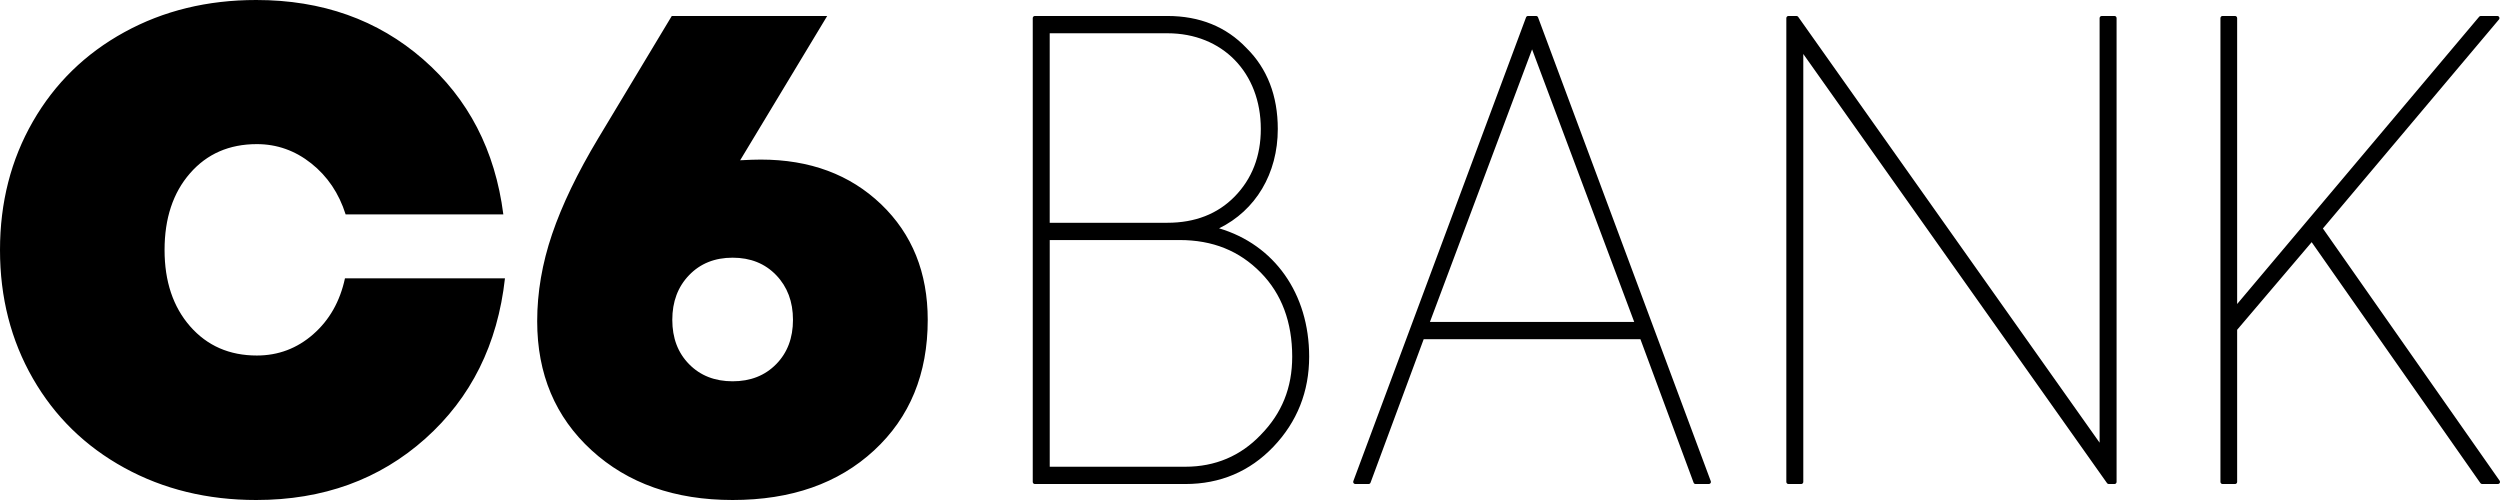
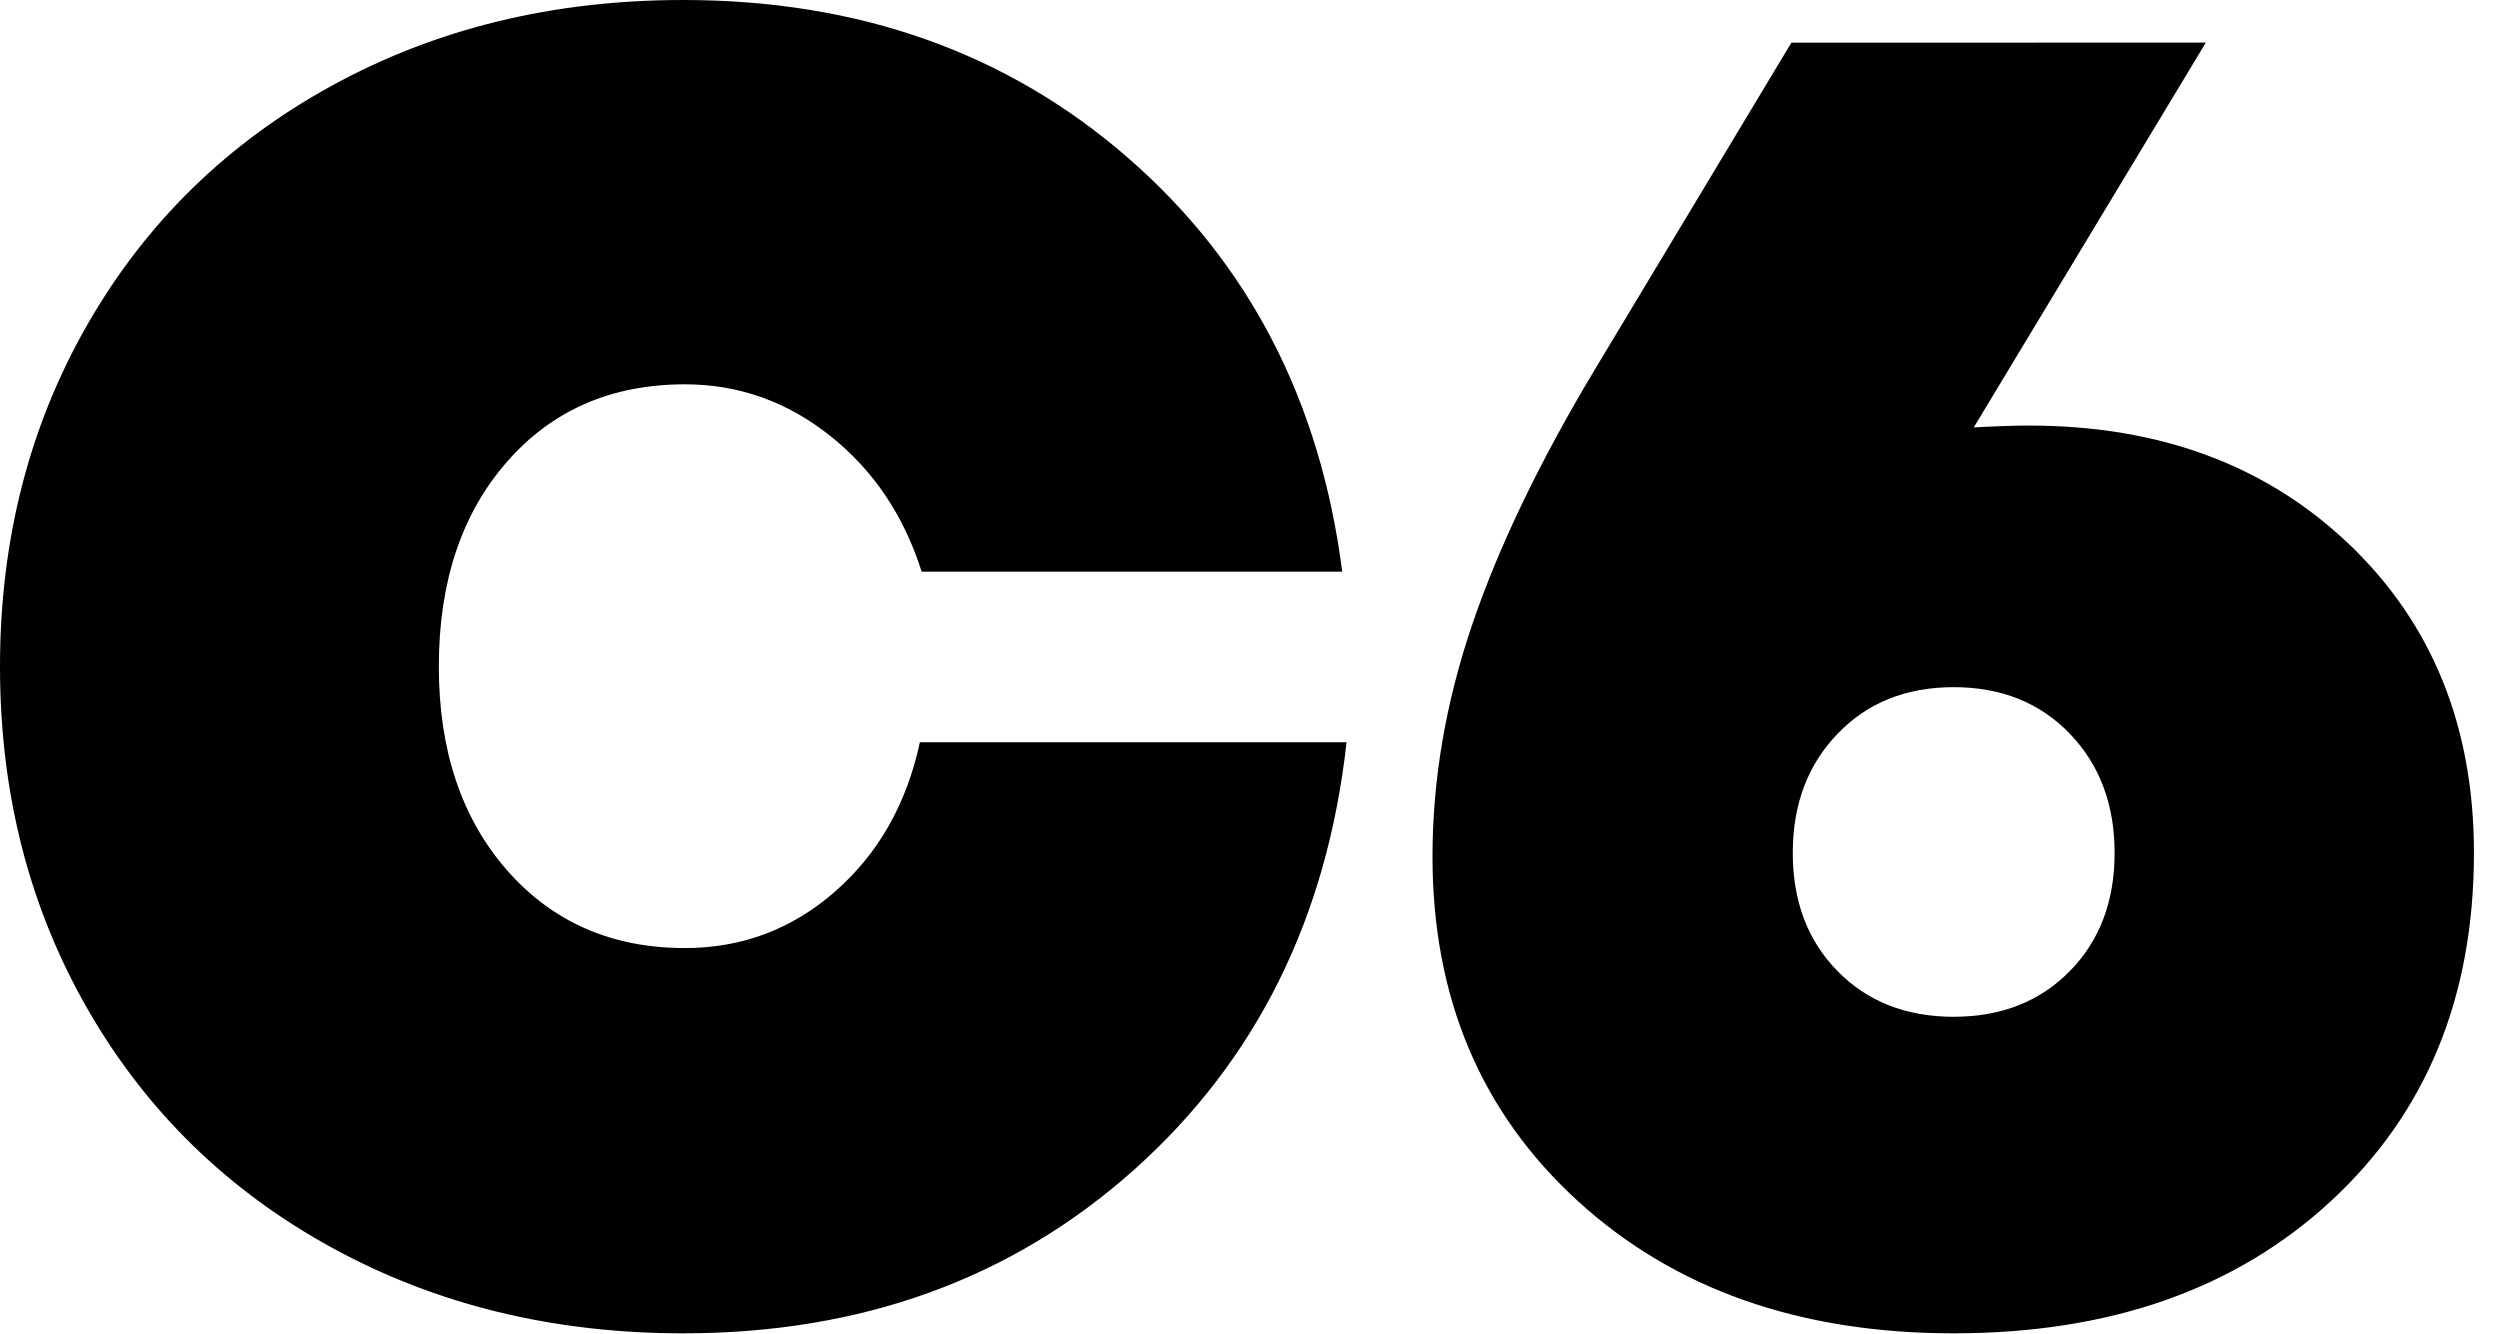
- <svg xmlns="http://www.w3.org/2000/svg" class="jss7 jss9 MuiBox-root jss159" viewBox="0 0 120 24" fill="black">
-   <path clip-rule="evenodd" shape-rendering="geometricPrecision" d="M15.034 16.045c.778-.681 1.285-1.576 1.524-2.684h7.68c-.352 3.167-1.627 5.731-3.824 7.694C18.216 23.018 15.51 24 12.298 24c-2.343 0-4.452-.515-6.328-1.544-1.876-1.029-3.34-2.459-4.392-4.29C.526 16.335 0 14.28 0 12c0-2.28.526-4.335 1.578-6.166C2.63 4.003 4.094 2.573 5.97 1.544 7.846.514 9.955 0 12.298 0c3.161 0 5.83.947 8.007 2.842 2.176 1.894 3.462 4.377 3.855 7.448H16.59c-.321-1.013-.87-1.828-1.648-2.446-.777-.617-1.648-.926-2.612-.926-1.327 0-2.397.467-3.21 1.401-.815.934-1.221 2.161-1.221 3.68 0 1.51.41 2.732 1.228 3.666.82.934 1.886 1.4 3.203 1.4 1.026 0 1.928-.34 2.705-1.02zm27.26-6.24c1.491 1.43 2.237 3.28 2.237 5.547 0 2.592-.858 4.682-2.575 6.268-1.718 1.587-3.98 2.38-6.79 2.38-2.776 0-5.033-.796-6.772-2.388-1.74-1.593-2.609-3.656-2.609-6.193 0-1.385.239-2.779.716-4.181.477-1.402 1.215-2.936 2.214-4.6l3.53-5.87 7.46-.001-4.177 6.926c.417-.022.746-.033.988-.033 2.359 0 4.284.715 5.777 2.145zm-5.037 7.675c.537-.547.806-1.256.806-2.128 0-.871-.269-1.586-.806-2.145-.538-.559-1.235-.838-2.09-.838-.856 0-1.554.28-2.09.838-.539.559-.807 1.274-.807 2.145 0 .872.268 1.581.806 2.128.537.548 1.235.822 2.09.822.856 0 1.553-.274 2.09-.822zm21.259-6.52c2.65.784 4.324 3.129 4.324 6.16 0 1.675-.578 3.13-1.718 4.325-1.133 1.186-2.554 1.788-4.224 1.788h-7.226a.101.101 0 0 1-.1-.102V.869c0-.056.044-.102.1-.102h6.365c1.547 0 2.824.517 3.793 1.538.996.98 1.504 2.29 1.504 3.887 0 2.142-1.063 3.908-2.818 4.768zm2 9.912c1.016-1.035 1.51-2.262 1.51-3.753 0-1.656-.507-3.013-1.507-4.031-1.035-1.053-2.31-1.566-3.898-1.566h-6.234v10.881h6.51c1.432 0 2.65-.515 3.619-1.53zM50.386 1.597v9.096h5.651c1.322 0 2.405-.422 3.221-1.253.837-.852 1.261-1.945 1.261-3.248 0-2.706-1.843-4.595-4.482-4.595h-5.65zm69.595 21.475a.101.101 0 0 1-.081.16h-.758a.1.1 0 0 1-.083-.043l-8.099-11.565-3.577 4.206v7.3a.101.101 0 0 1-.1.103h-.602a.101.101 0 0 1-.1-.102V.869c0-.056.045-.102.1-.102h.602c.055 0 .1.046.1.102v13.724L119 .803a.101.101 0 0 1 .077-.036h.796c.056 0 .101.046.101.102 0 .025-.01.048-.024.066l-8.451 10.032 8.482 12.105zM101.496.767c.055 0 .1.046.1.102v22.262a.101.101 0 0 1-.1.102h-.277a.098.098 0 0 1-.081-.042l-14.58-20.6v20.54a.101.101 0 0 1-.1.102h-.614a.101.101 0 0 1-.1-.102V.869c0-.056.045-.102.1-.102h.39a.1.1 0 0 1 .08.042l14.467 20.44V.87c0-.056.045-.102.1-.102h.615zM82.118 23.095a.101.101 0 0 1-.094.138h-.638a.1.1 0 0 1-.094-.068l-2.552-6.883H68.337l-2.551 6.885a.1.1 0 0 1-.094.066h-.639a.101.101 0 0 1-.093-.139L73.25.833a.1.1 0 0 1 .094-.066h.388a.1.1 0 0 1 .095.067l8.29 22.261zm-13.482-7.643h9.806L73.54 2.369l-4.903 13.083z" />
+ <svg xmlns="http://www.w3.org/2000/svg" class="jss7 jss9 MuiBox-root jss159" viewBox="0 0 45 24" fill="black">
+   <path clip-rule="evenodd" shape-rendering="geometricPrecision" d="M15.034 16.045c.778-.681 1.285-1.576 1.524-2.684h7.68c-.352 3.167-1.627 5.731-3.824 7.694C18.216 23.018 15.51 24 12.298 24c-2.343 0-4.452-.515-6.328-1.544-1.876-1.029-3.34-2.459-4.392-4.29C.526 16.335 0 14.28 0 12c0-2.28.526-4.335 1.578-6.166C2.63 4.003 4.094 2.573 5.97 1.544 7.846.514 9.955 0 12.298 0c3.161 0 5.83.947 8.007 2.842 2.176 1.894 3.462 4.377 3.855 7.448H16.59c-.321-1.013-.87-1.828-1.648-2.446-.777-.617-1.648-.926-2.612-.926-1.327 0-2.397.467-3.21 1.401-.815.934-1.221 2.161-1.221 3.68 0 1.51.41 2.732 1.228 3.666.82.934 1.886 1.4 3.203 1.4 1.026 0 1.928-.34 2.705-1.02zm27.26-6.24c1.491 1.43 2.237 3.28 2.237 5.547 0 2.592-.858 4.682-2.575 6.268-1.718 1.587-3.98 2.38-6.79 2.38-2.776 0-5.033-.796-6.772-2.388-1.74-1.593-2.609-3.656-2.609-6.193 0-1.385.239-2.779.716-4.181.477-1.402 1.215-2.936 2.214-4.6l3.53-5.87 7.46-.001-4.177 6.926c.417-.022.746-.033.988-.033 2.359 0 4.284.715 5.777 2.145zm-5.037 7.675c.537-.547.806-1.256.806-2.128 0-.871-.269-1.586-.806-2.145-.538-.559-1.235-.838-2.09-.838-.856 0-1.554.28-2.09.838-.539.559-.807 1.274-.807 2.145 0 .872.268 1.581.806 2.128.537.548 1.235.822 2.09.822.856 0 1.553-.274 2.09-.822z" />
</svg>
